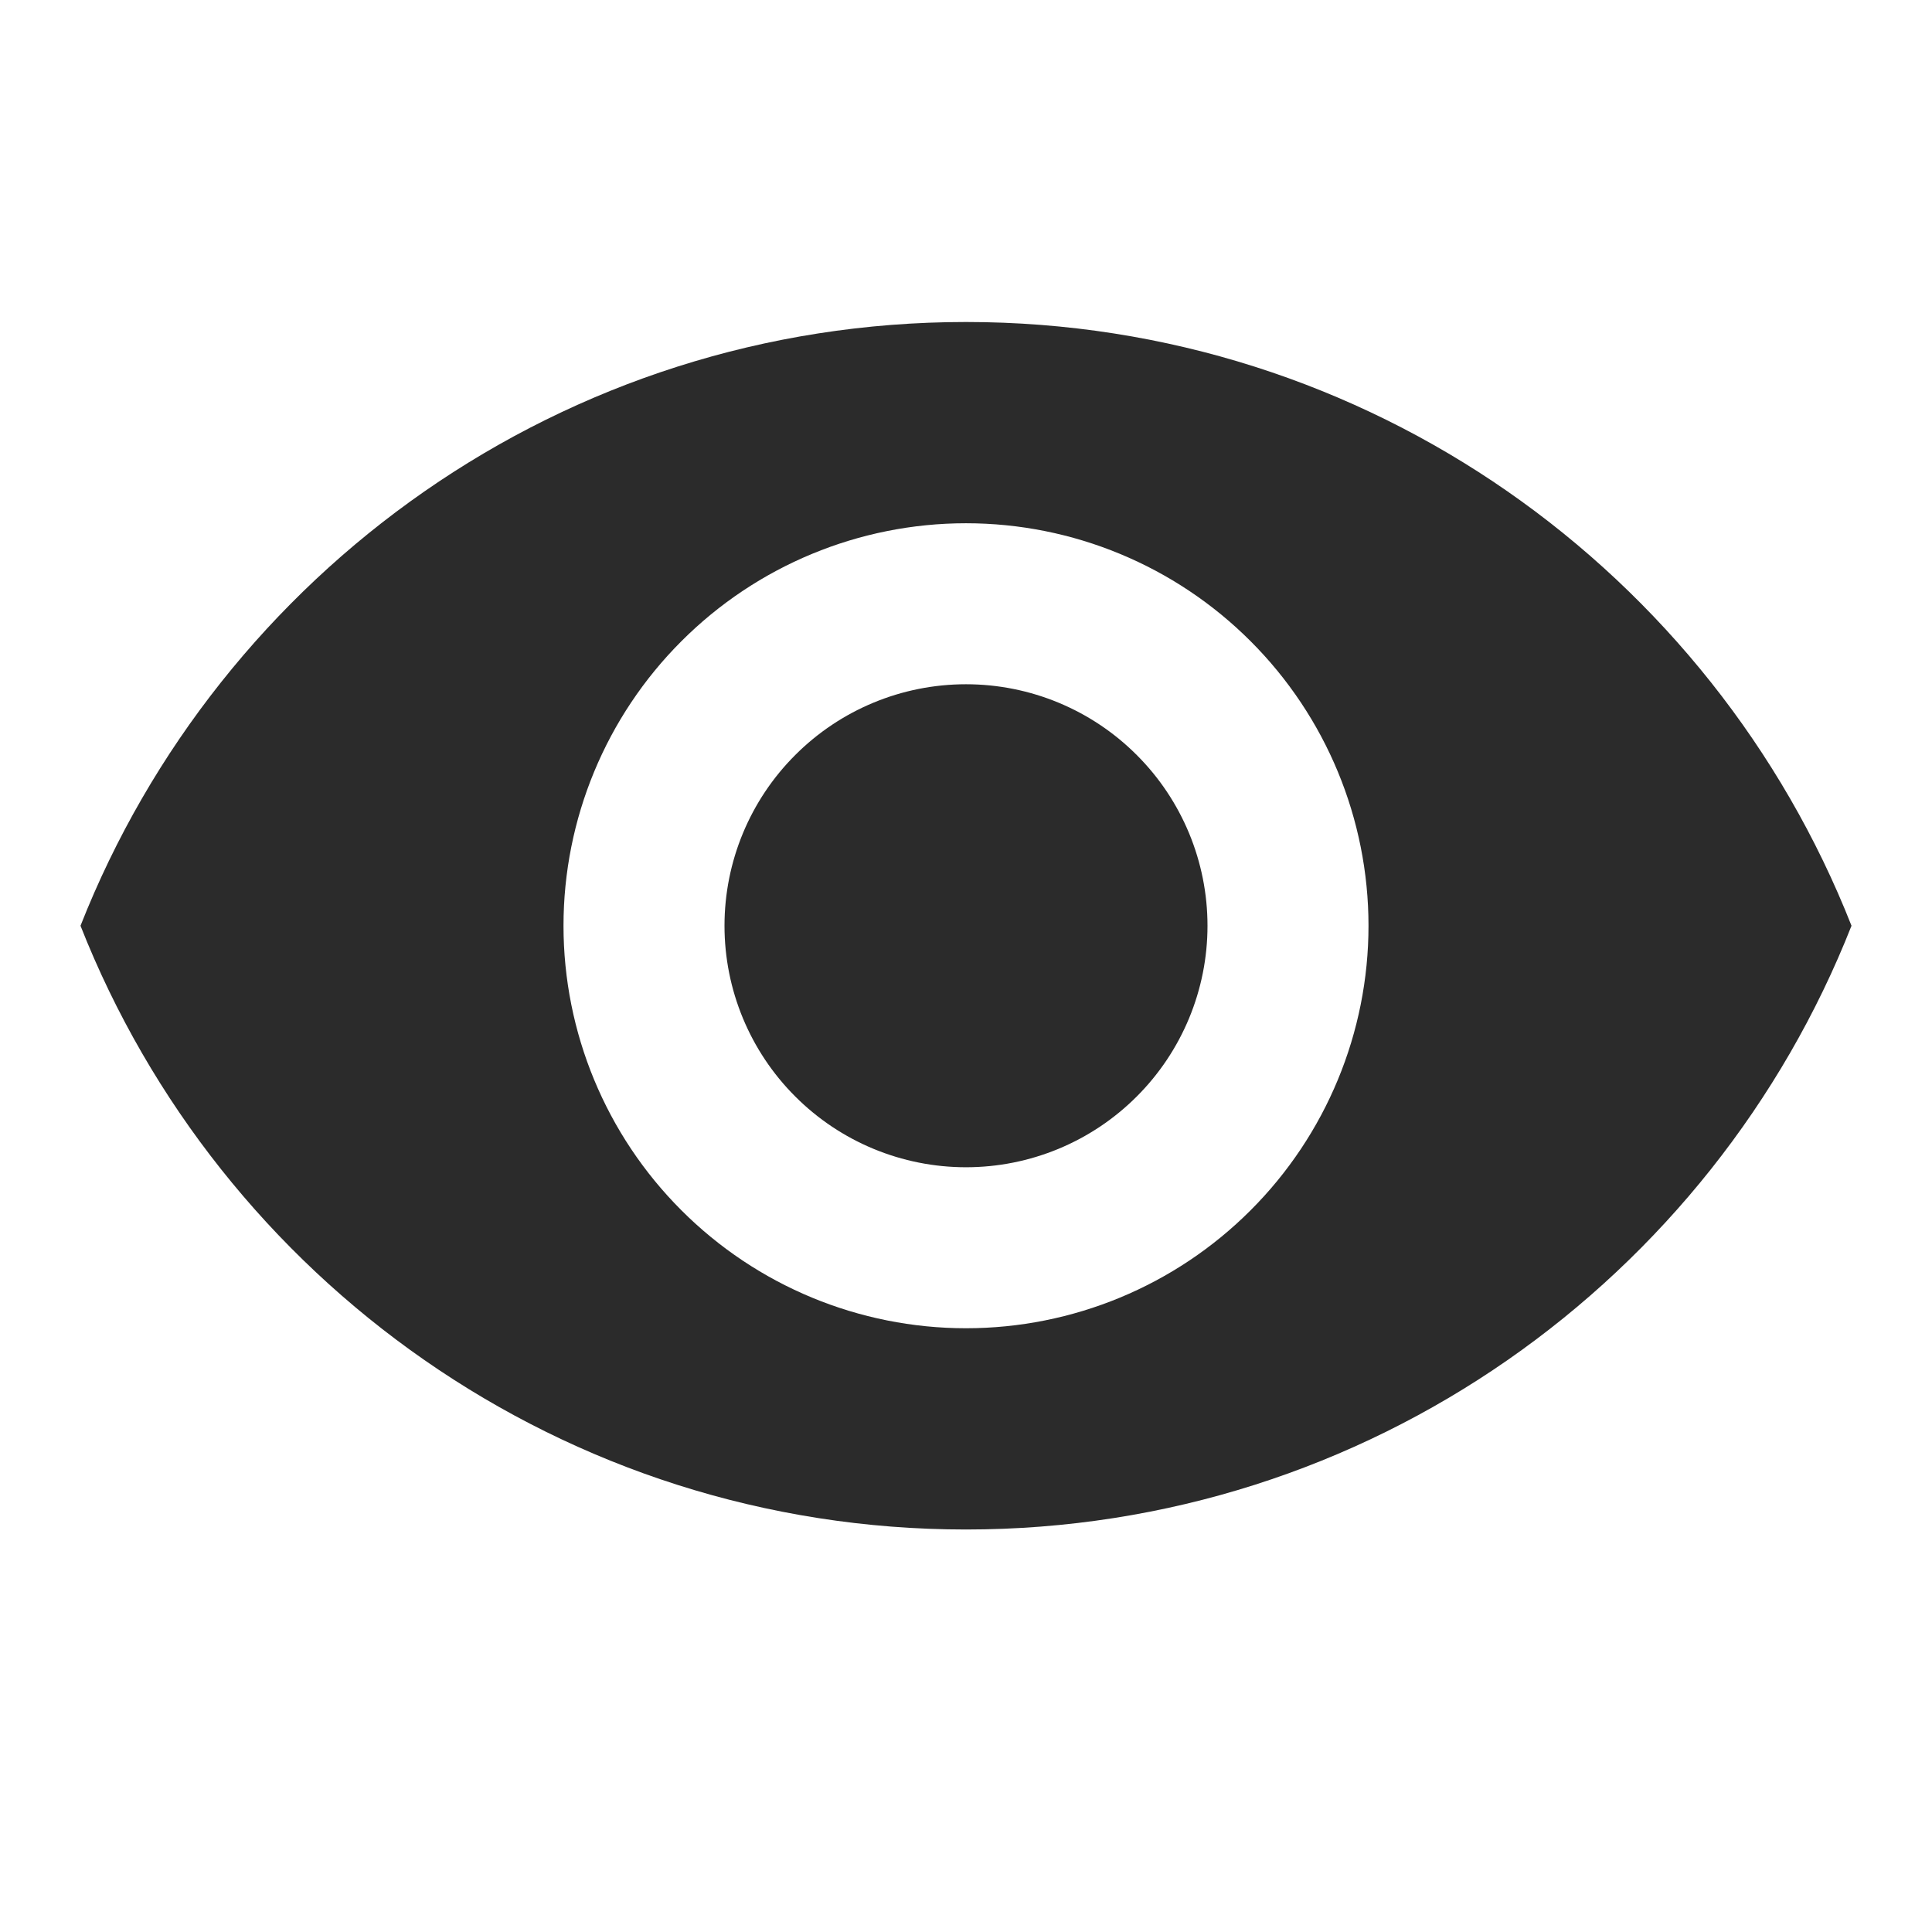
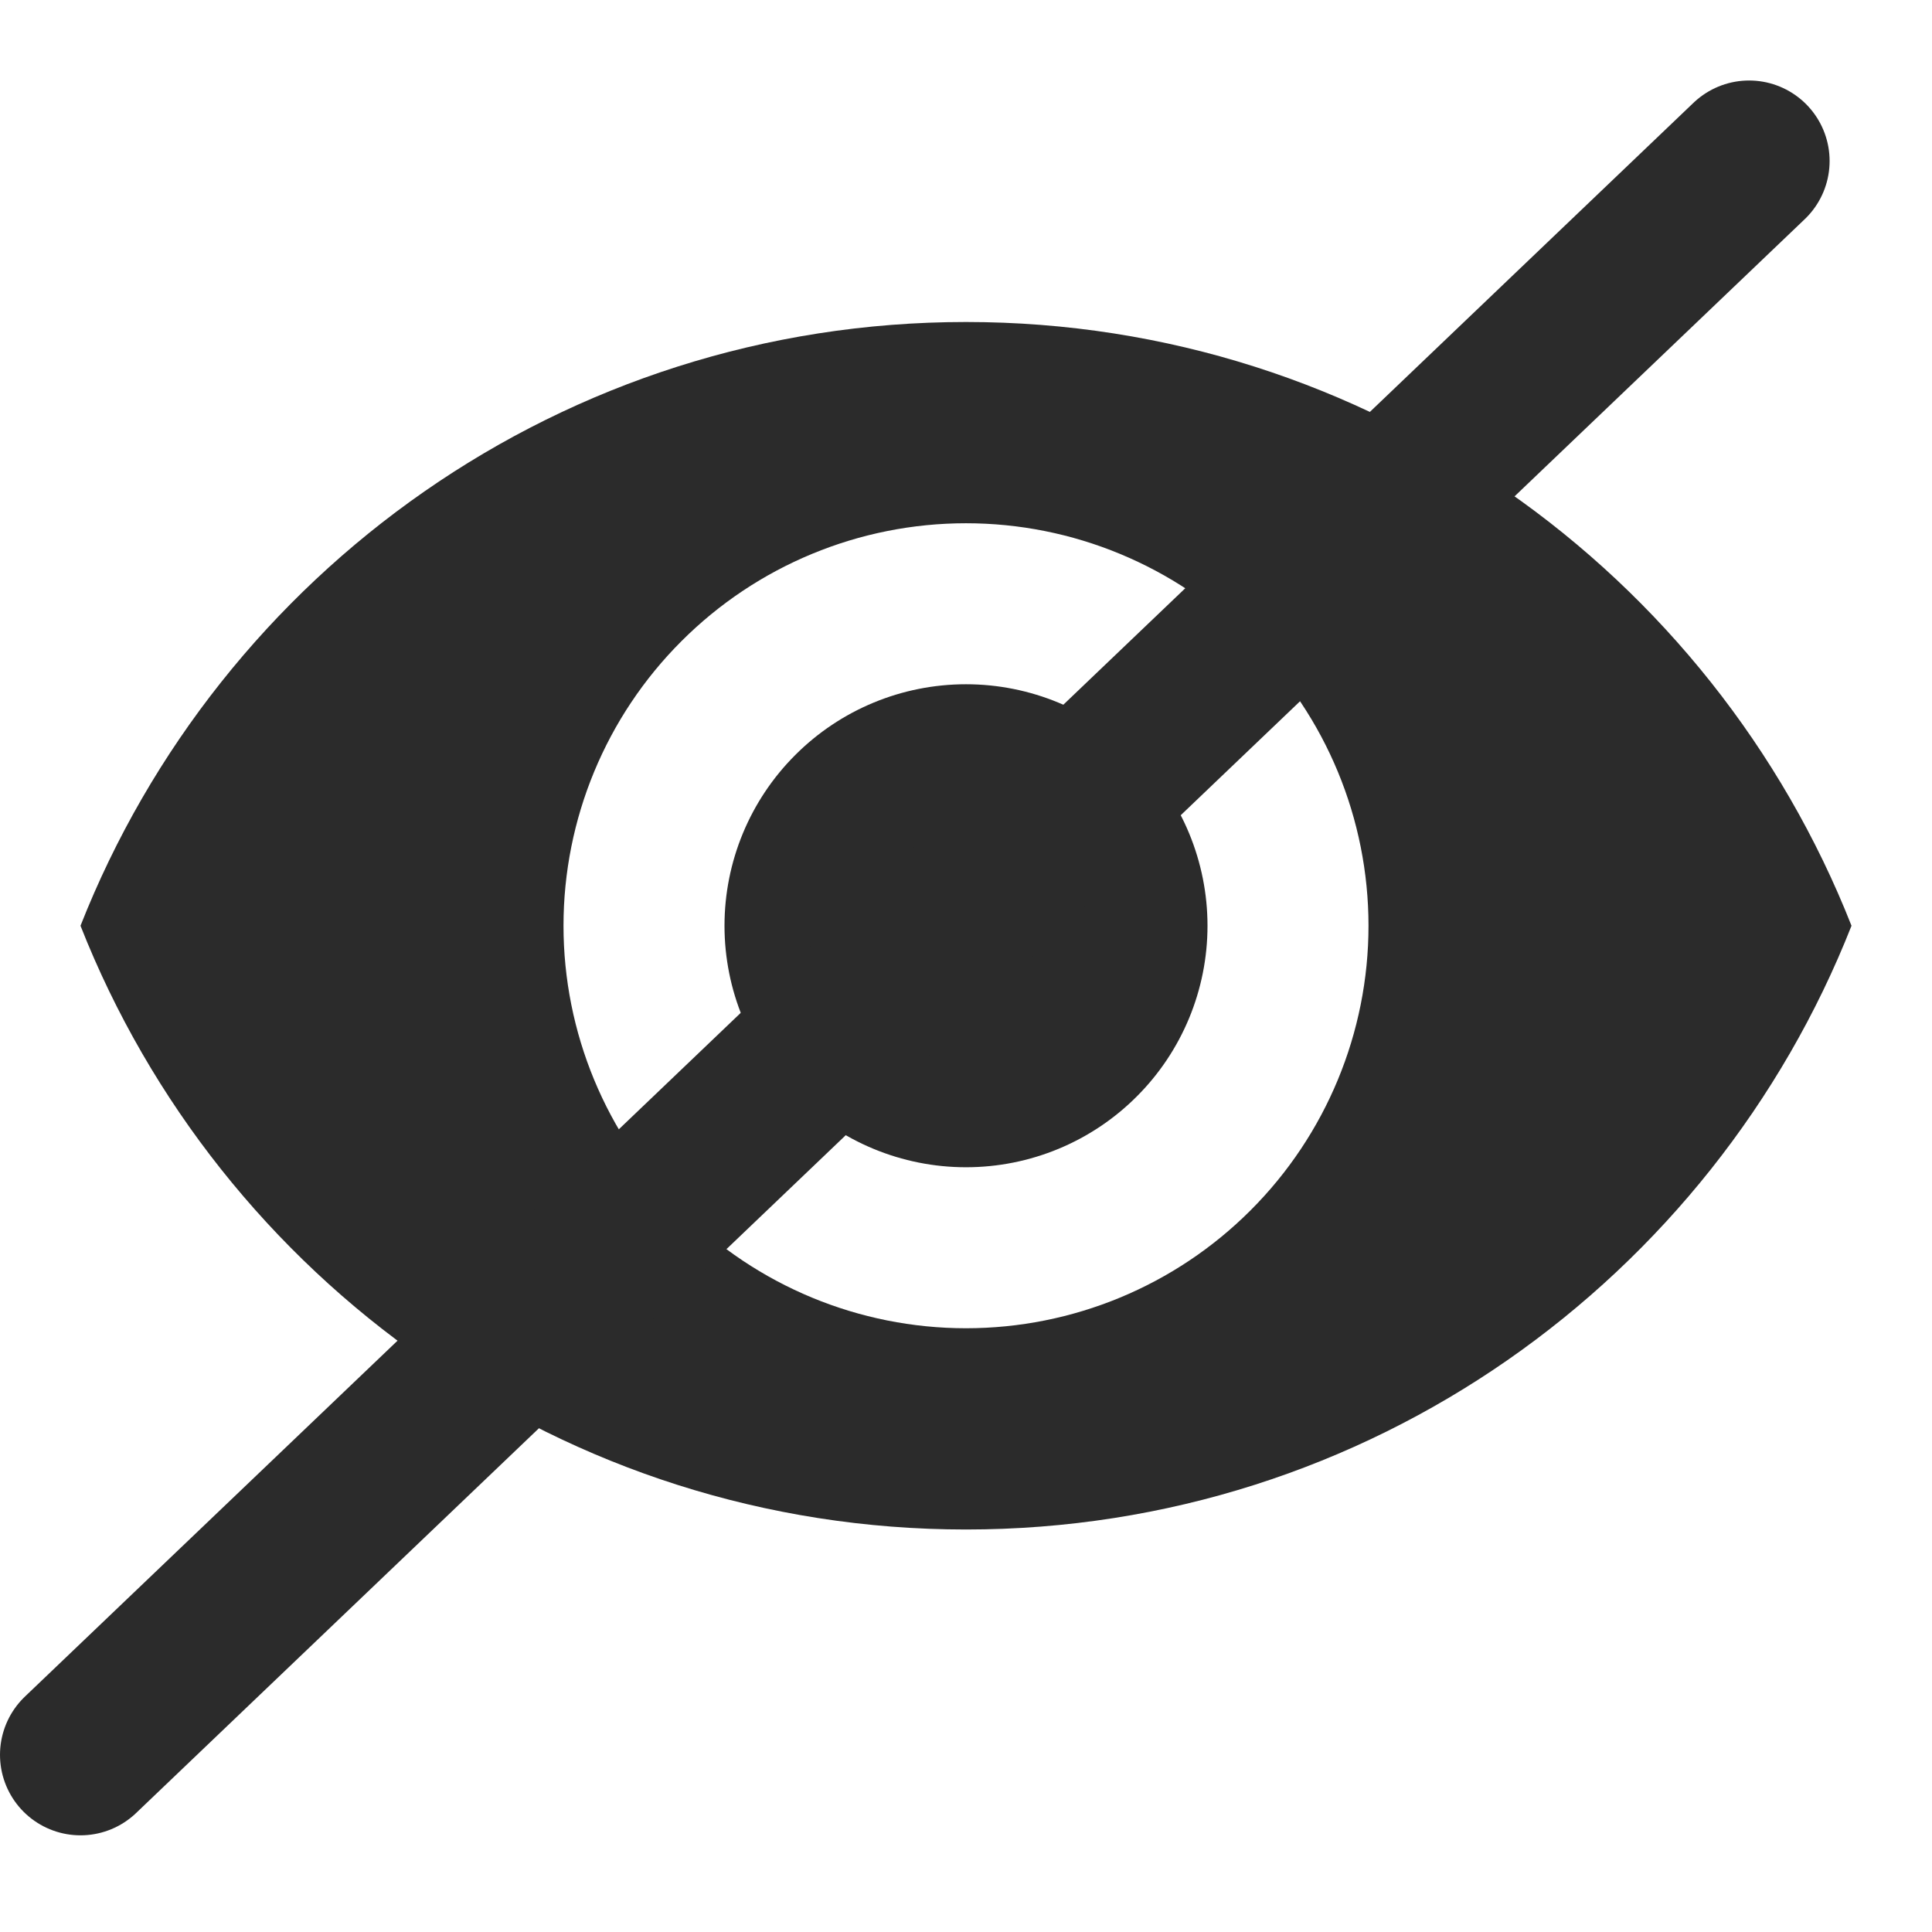
<svg xmlns="http://www.w3.org/2000/svg" width="24" height="24" viewBox="15 12 24 24" fill="none">
  <path d="M27 20.5C26.204 20.5 25.441 20.816 24.879 21.379C24.316 21.941 24 22.704 24 23.5C24 24.296 24.316 25.059 24.879 25.621C25.441 26.184 26.204 26.5 27 26.5C27.796 26.5 28.559 26.184 29.121 25.621C29.684 25.059 30 24.296 30 23.5C30 22.704 29.684 21.941 29.121 21.379C28.559 20.816 27.796 20.5 27 20.5ZM27 28.5C25.674 28.5 24.402 27.973 23.465 27.035C22.527 26.098 22 24.826 22 23.5C22 22.174 22.527 20.902 23.465 19.965C24.402 19.027 25.674 18.5 27 18.5C28.326 18.5 29.598 19.027 30.535 19.965C31.473 20.902 32 22.174 32 23.5C32 24.826 31.473 26.098 30.535 27.035C29.598 27.973 28.326 28.5 27 28.5ZM27 16C22 16 17.73 19.11 16 23.5C17.73 27.89 22 31 27 31C32 31 36.27 27.89 38 23.5C36.27 19.11 32 16 27 16Z" fill="#2B2B2B" />
+   <path d="M16 33.799L36.728 14" stroke="#2B2B2B" stroke-width="2" stroke-linecap="round" />
</svg>
